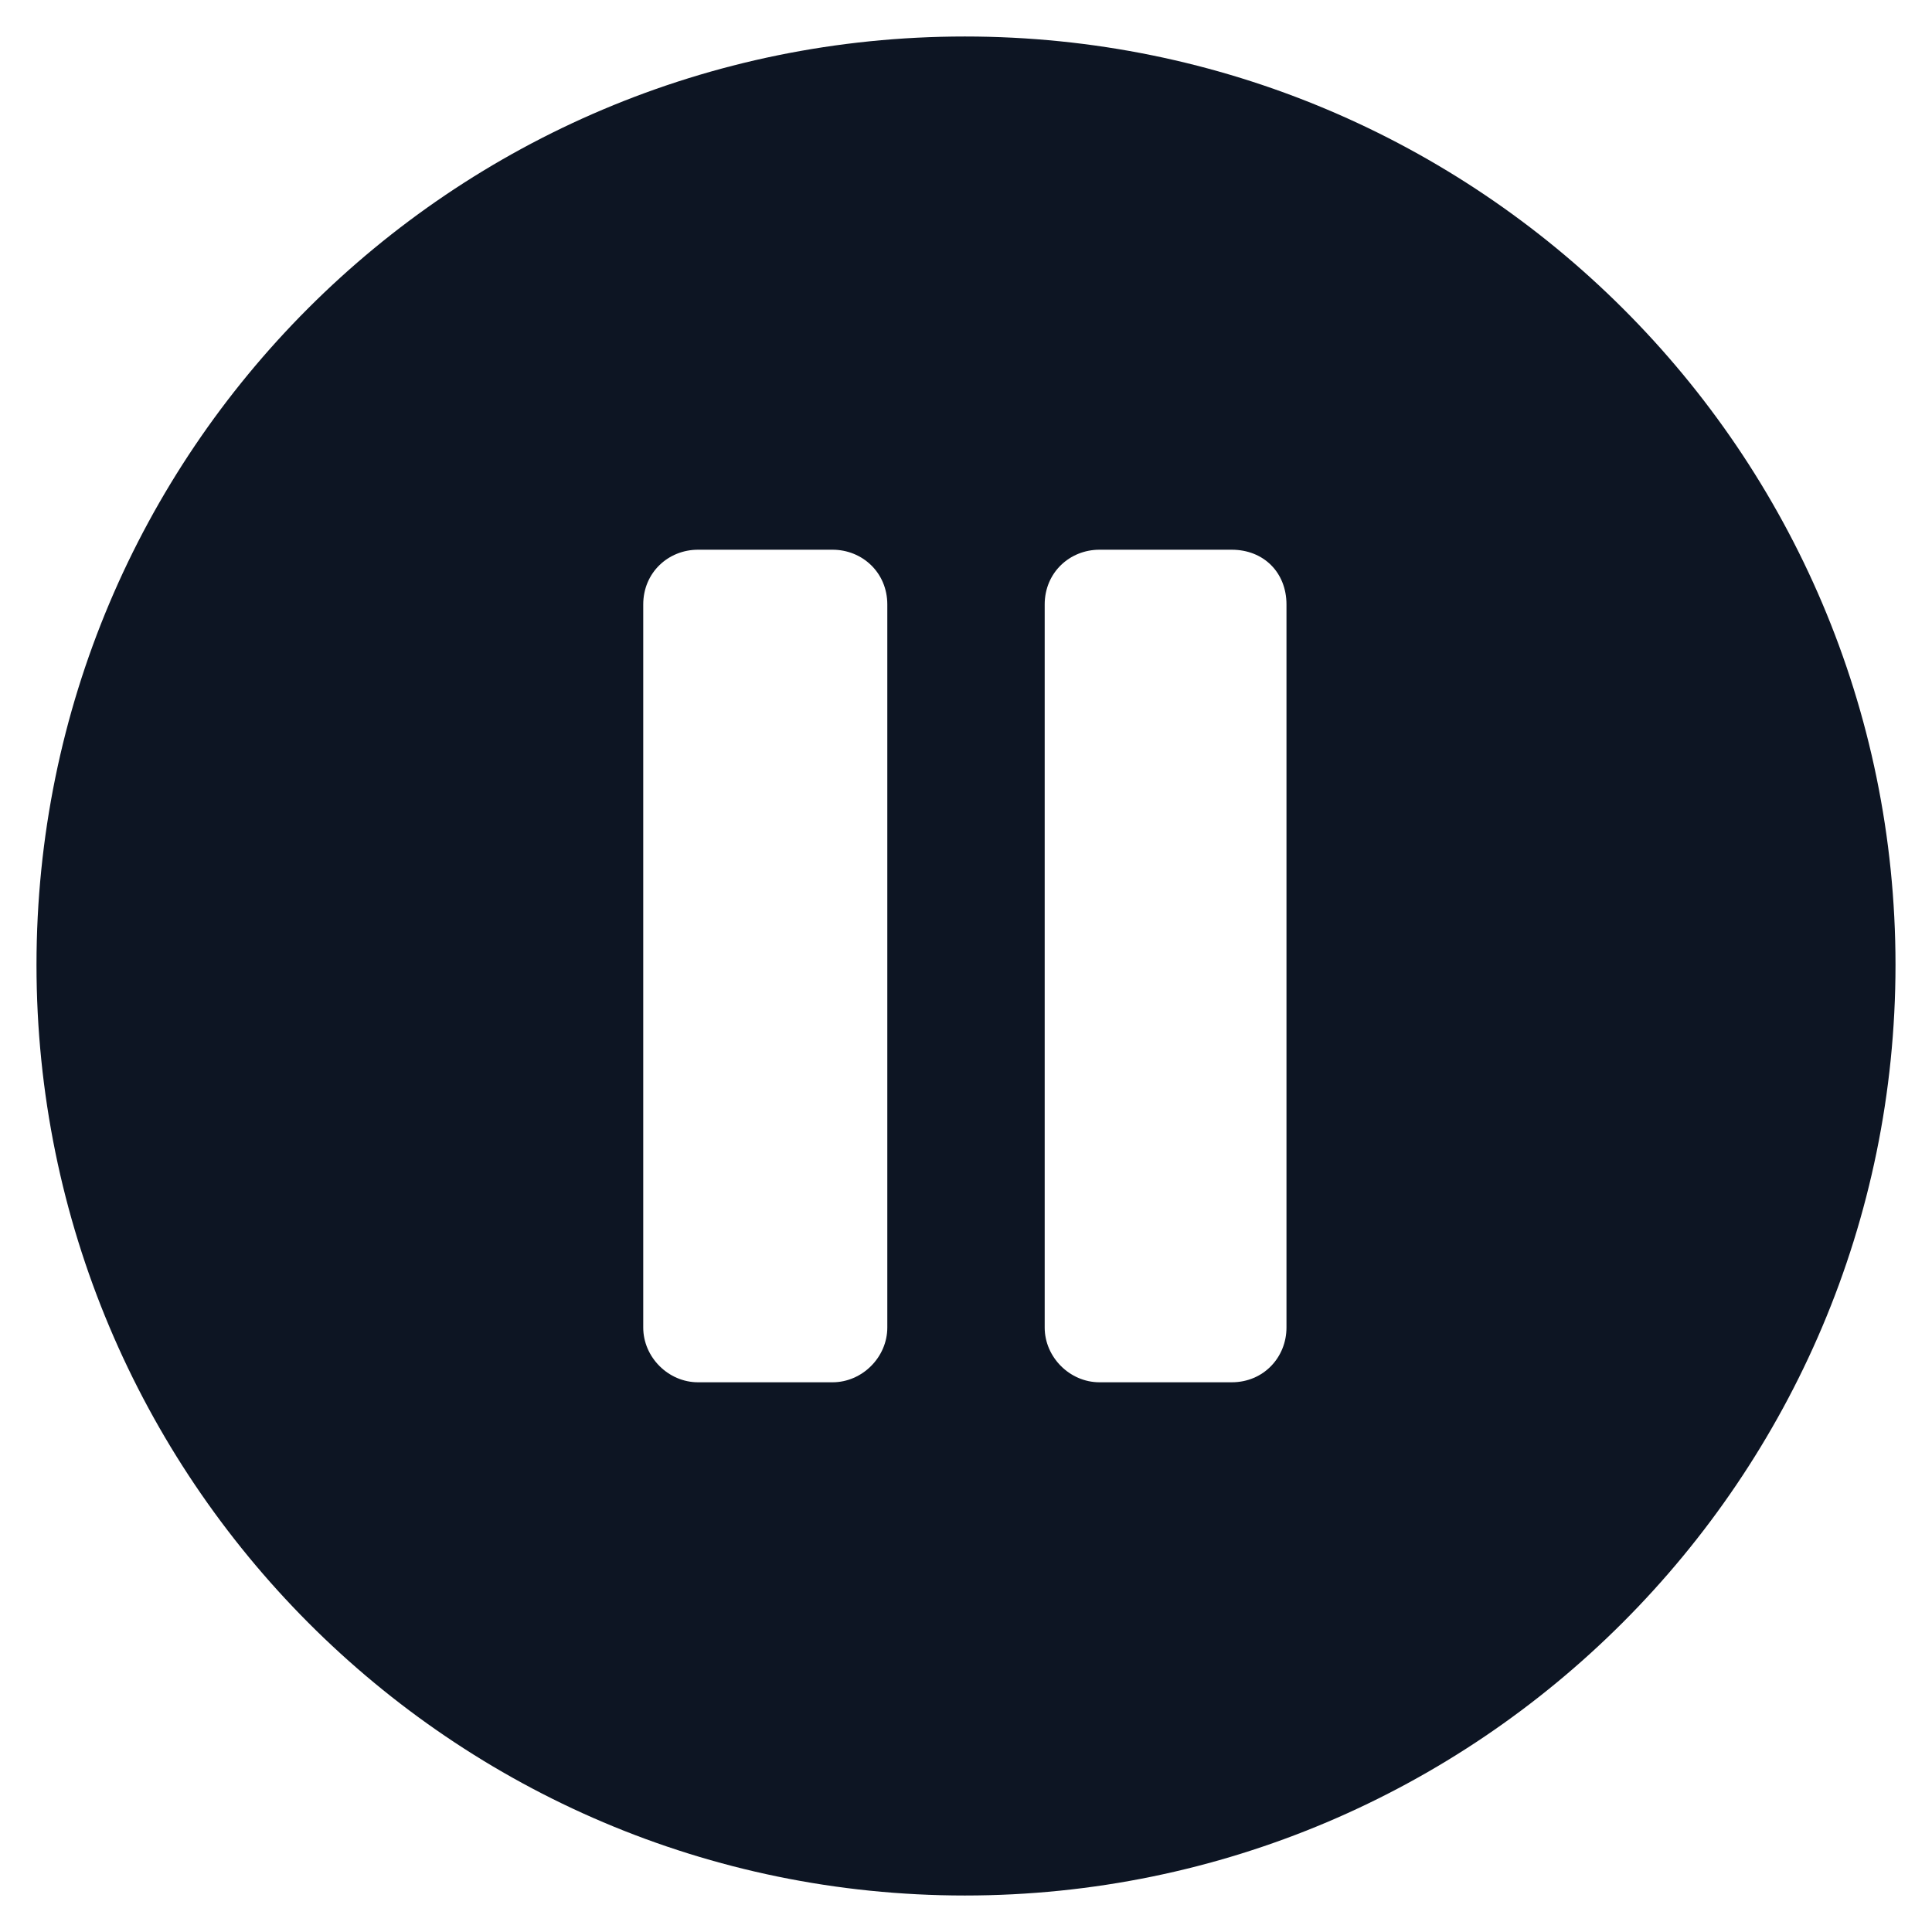
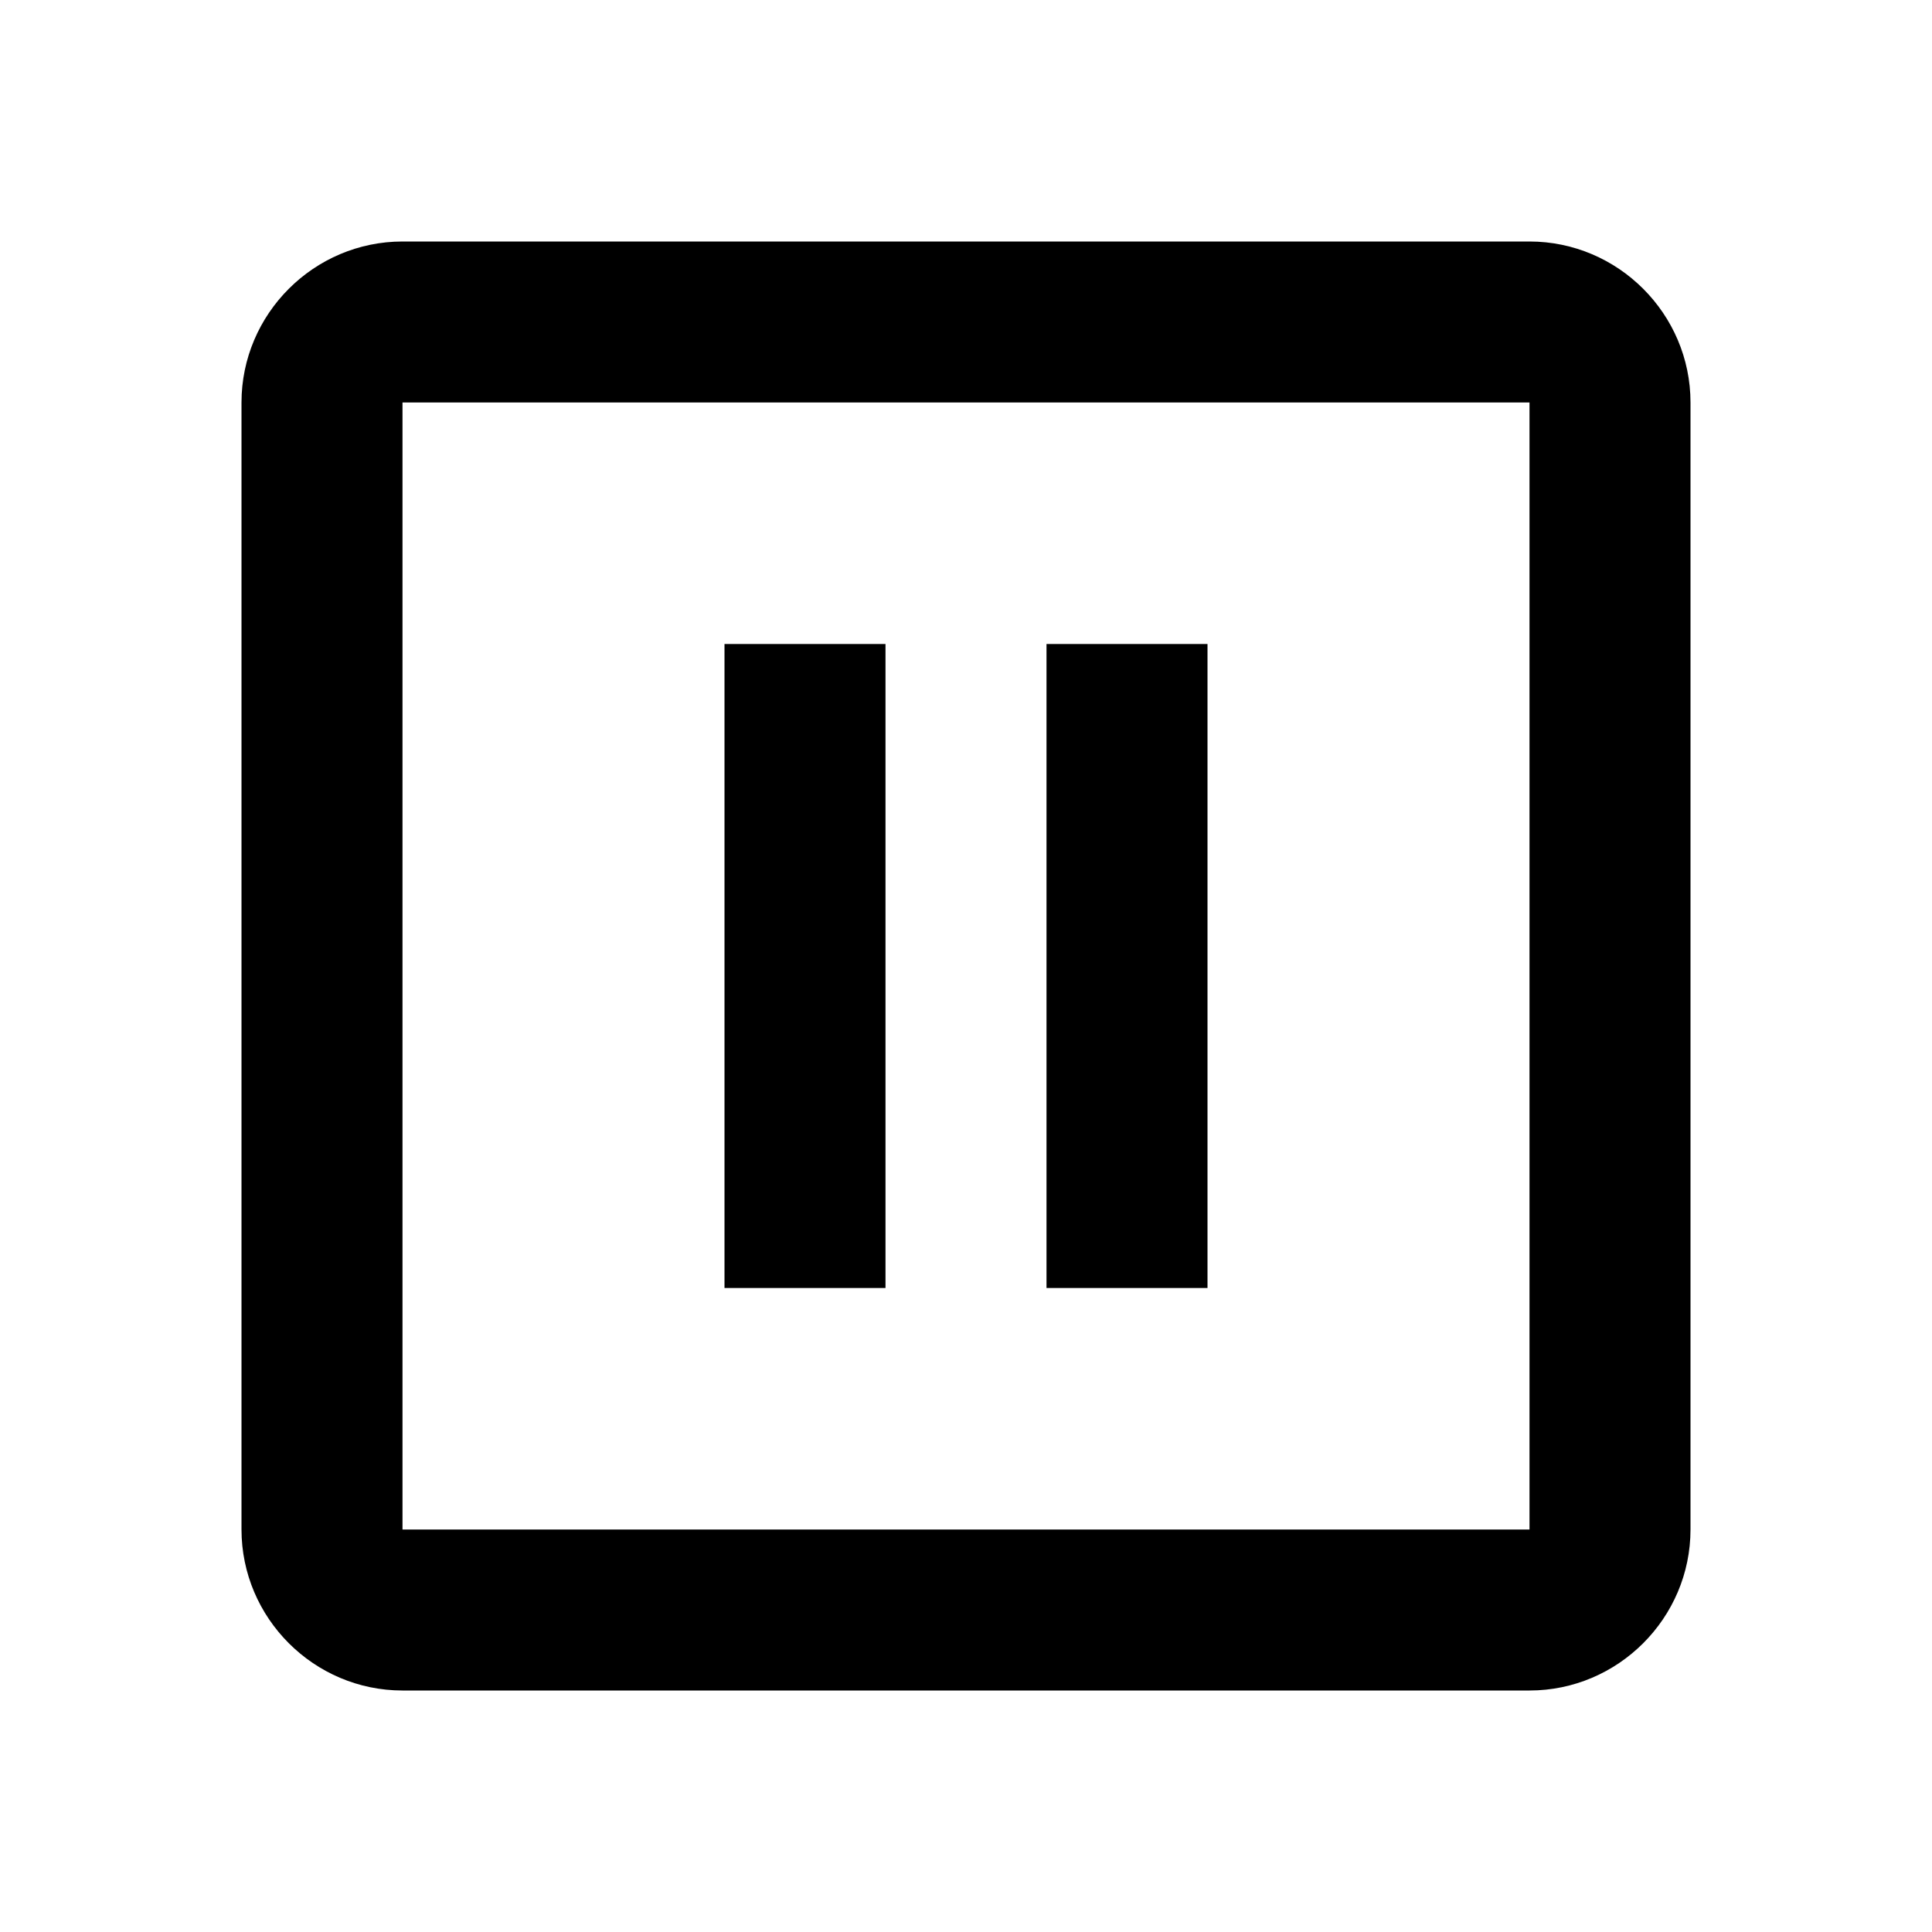
- <svg xmlns="http://www.w3.org/2000/svg" height="300px" width="300px" fill="#0D1523" xml:space="preserve" version="1.1" style="shape-rendering:geometricPrecision;text-rendering:geometricPrecision;image-rendering:optimizeQuality;" viewBox="0 0 847 847" x="0px" y="0px" fill-rule="evenodd" clip-rule="evenodd">
-   <defs>
-     <style type="text/css">
- 
-     .fil0 {fill:#0D1523}
- 
-   </style>
-   </defs>
-   <g>
-     <path class="fil0" d="M16 423c0,-225 182,-407 407,-407 225,0 408,182 408,407 0,225 -183,408 -408,408 -225,0 -407,-183 -407,-408zm266 159l0 -317c0,-14 11,-24 24,-24l59 0c13,0 24,10 24,24l0 317c0,13 -11,24 -24,24l-59 0c-13,0 -24,-11 -24,-24zm176 0l0 -317c0,-14 11,-24 24,-24l58 0c14,0 24,10 24,24l0 317c0,13 -10,24 -24,24l-58 0c-13,0 -24,-11 -24,-24z" />
-   </g>
+ <svg xmlns="http://www.w3.org/2000/svg" viewBox="0 0 24 24">
+   <path d="M19 3H5C3.9 3 3 3.9 3 5V19C3 20.1 3.9 21 5 21H19C20.1 21 21 20.1 21 19V5C21 3.9 20.1 3 19 3M19 19H5V5H19V19M13 16V8H15V16H13M9 16V8H11V16H9" />
</svg>
